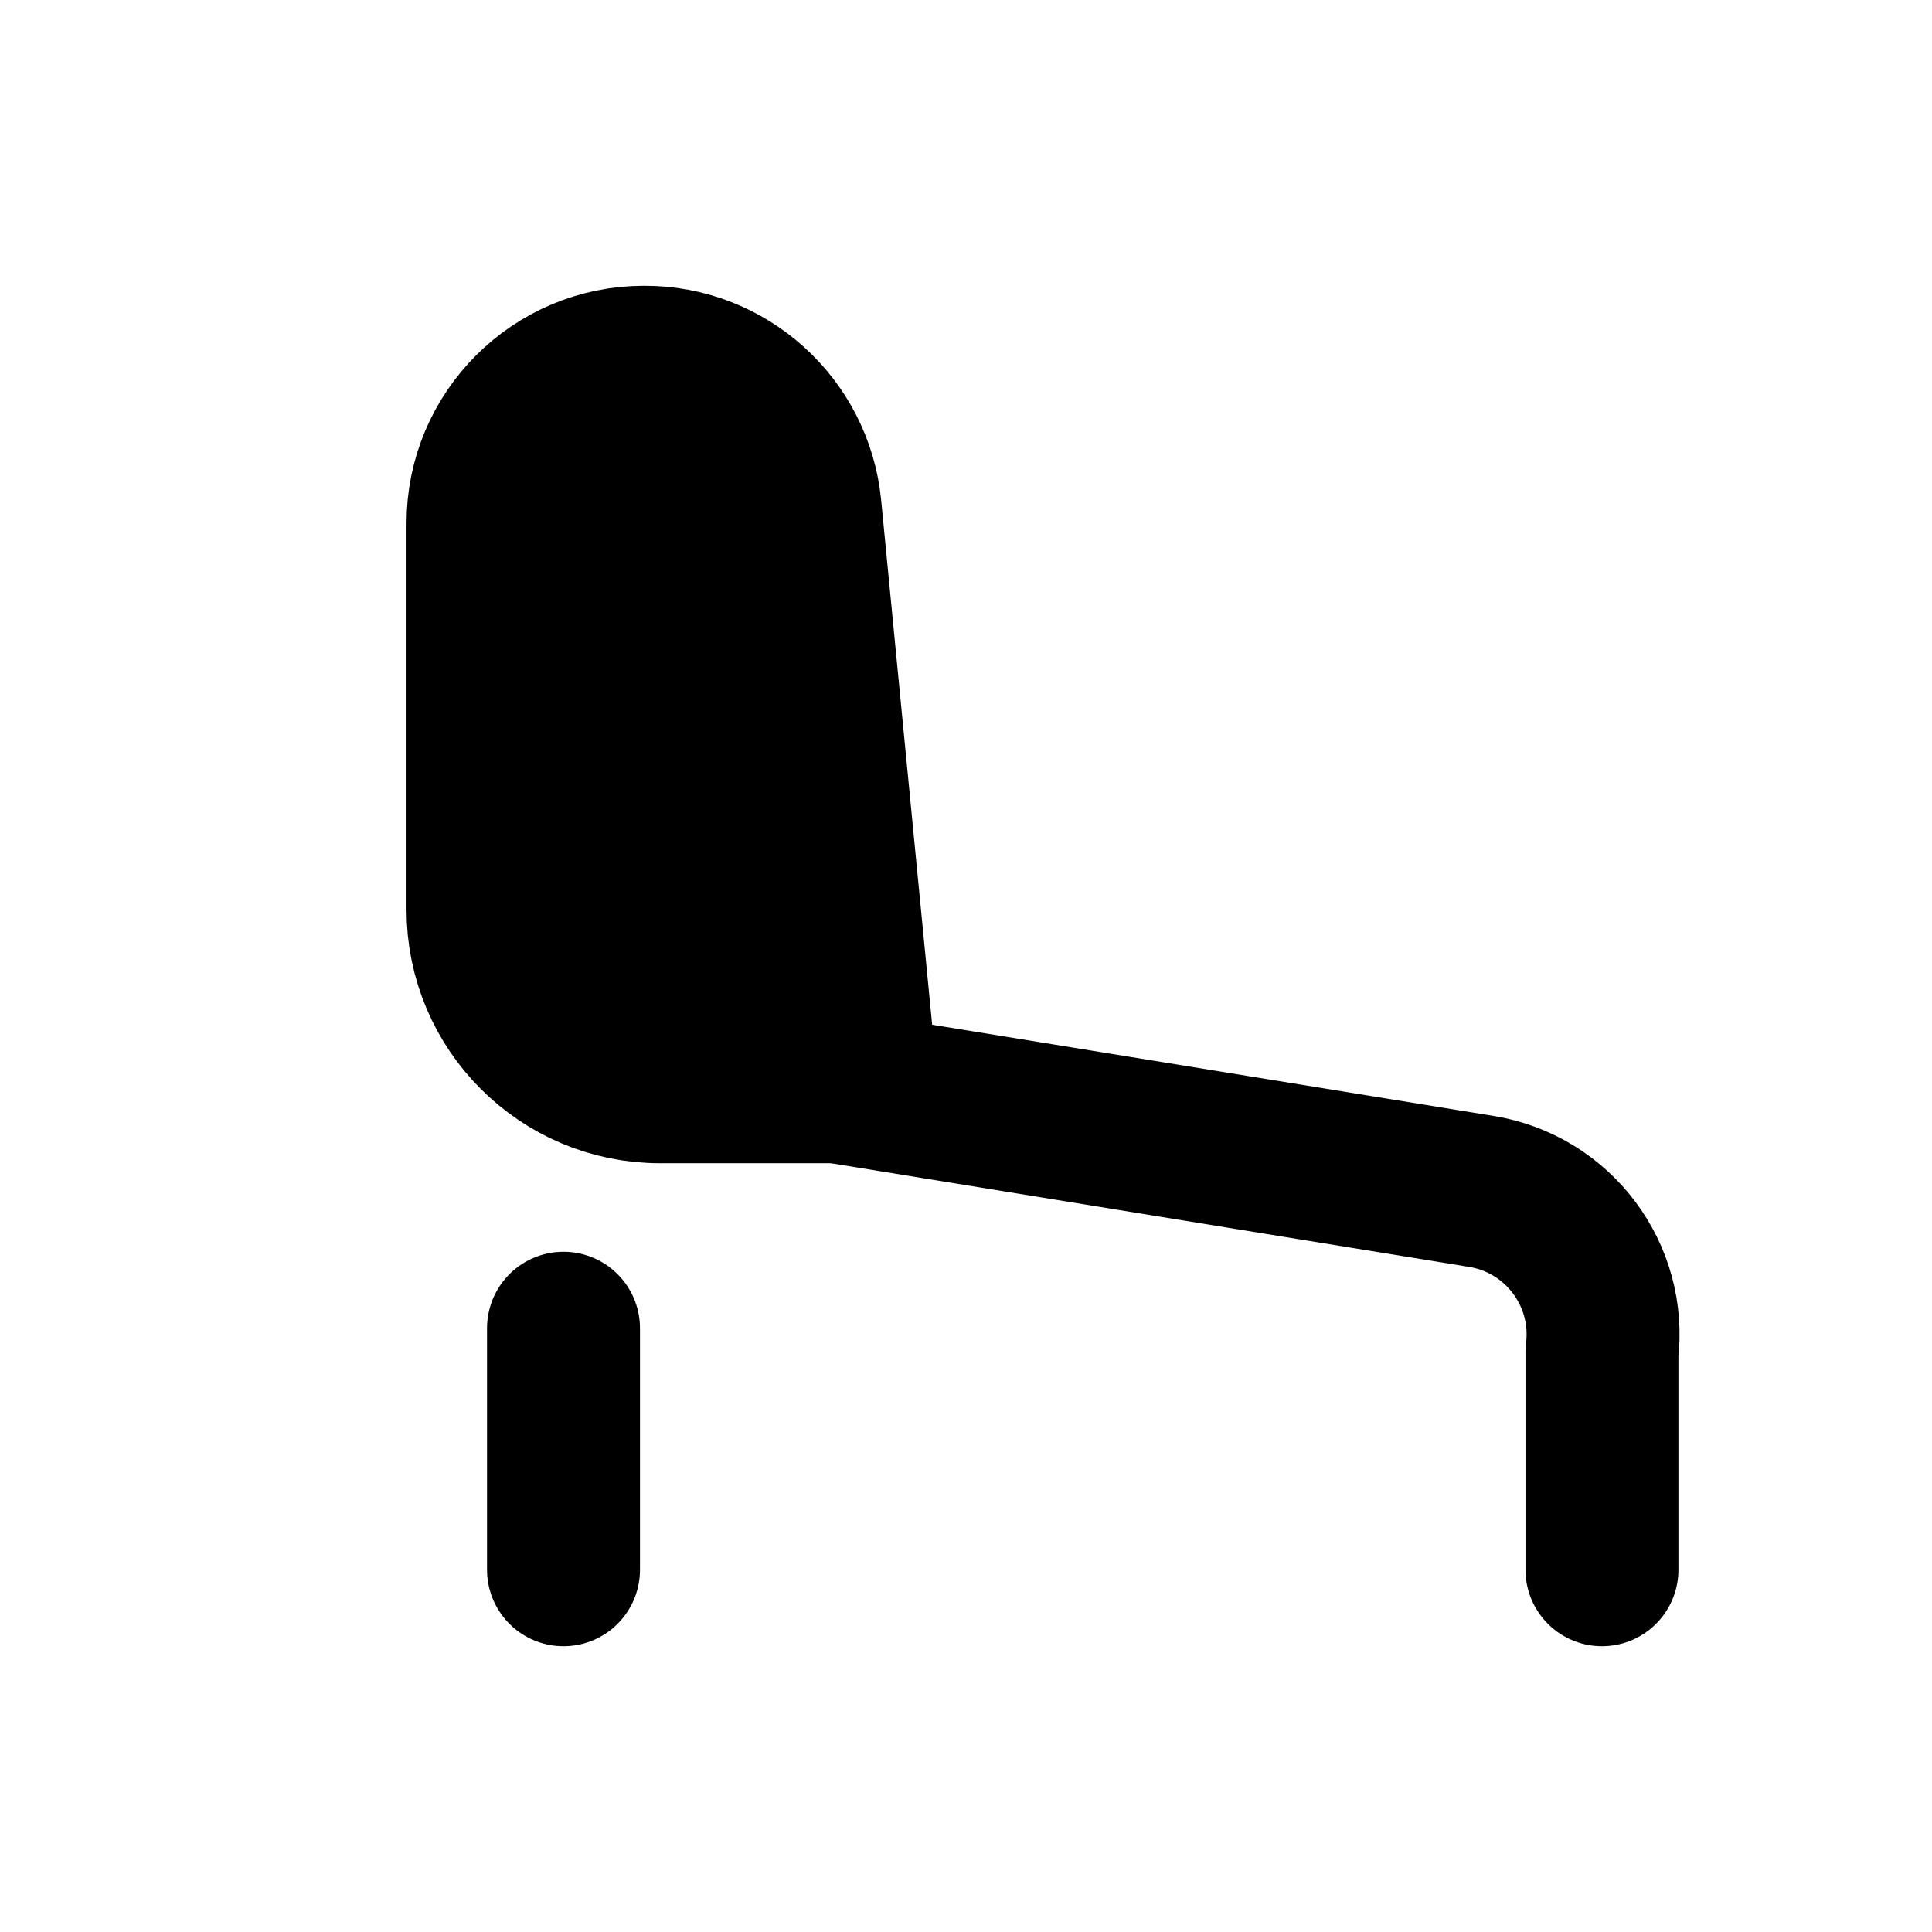
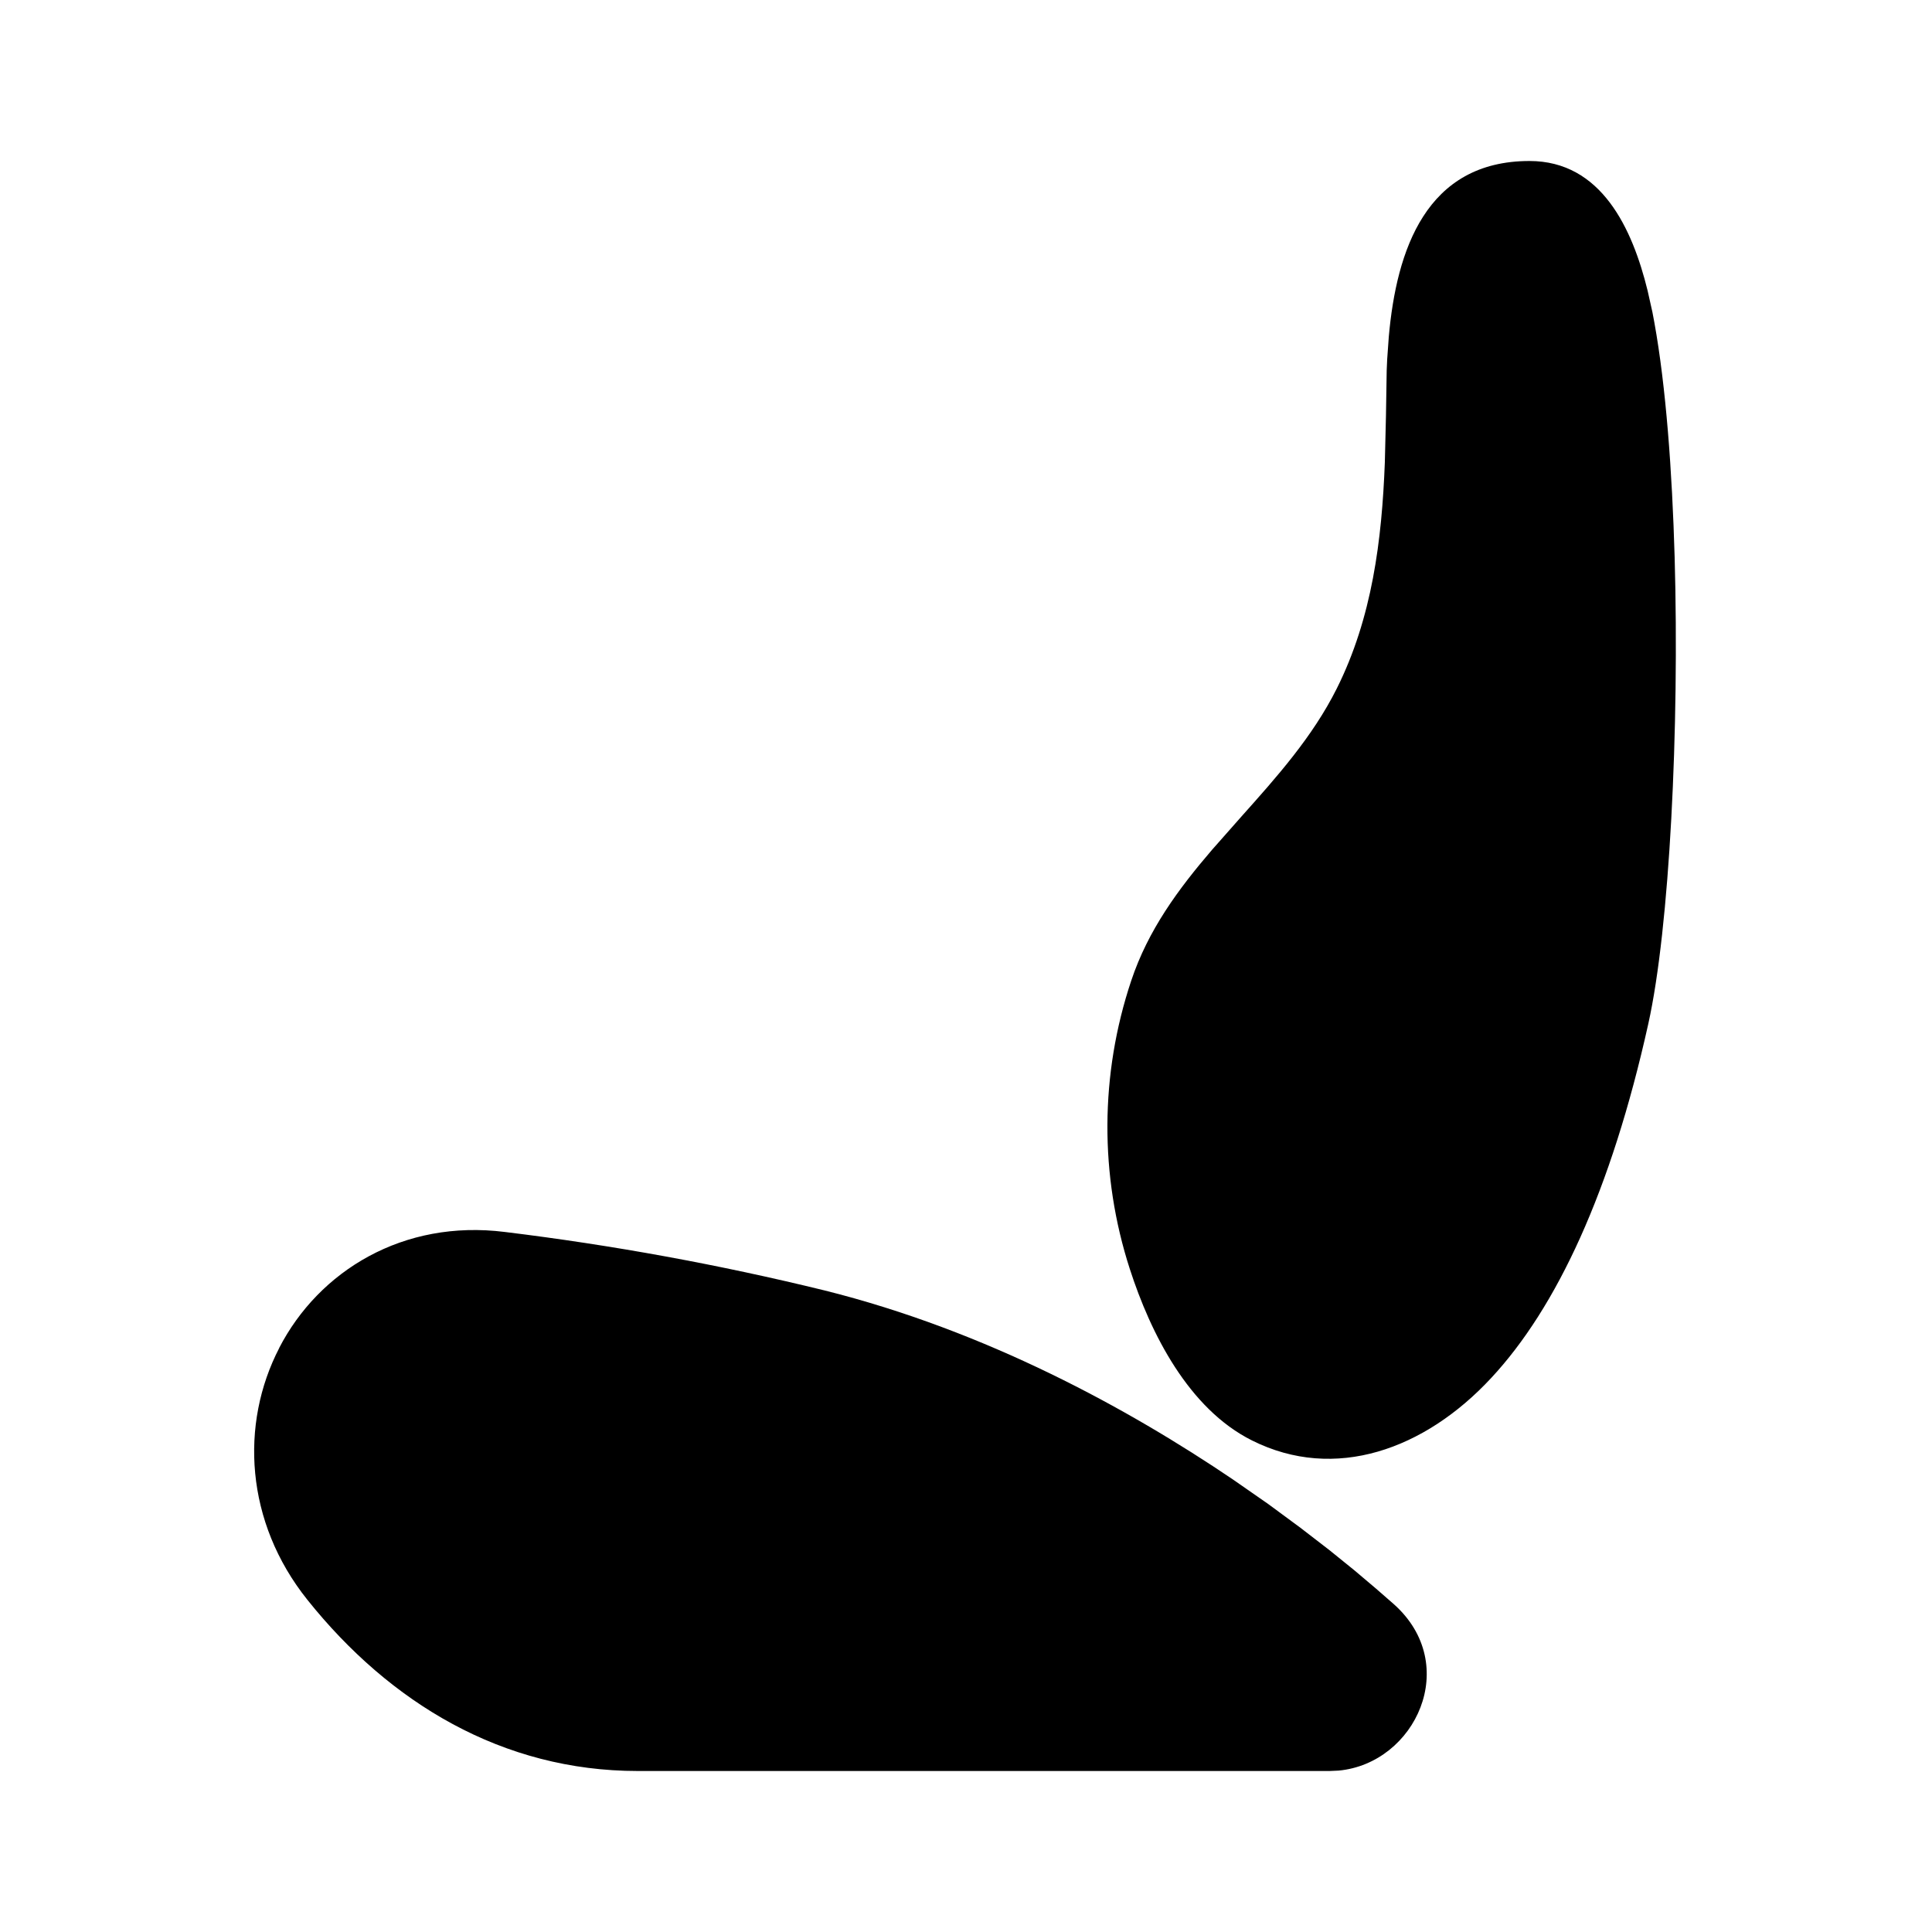
- <svg xmlns="http://www.w3.org/2000/svg" viewBox="0 0 24 24" fill="none" stroke="#000000" stroke-width="1.9" stroke-linecap="round" stroke-linejoin="round">
-   <path d="M8 4.5a2 2 0 0 1 2 1.8l.7 7.2H8.2A2.2 2.2 0 0 1 6 11.3V6.5a2 2 0 0 1 2-2Z" fill="#000000" stroke="#000000" />
-   <path d="M10.4 13.5l8 1.3a1.8 1.8 0 0 1 1.5 2v2.7" />
-   <line x1="7" y1="19.5" x2="7" y2="16.5" />
+ <svg xmlns="http://www.w3.org/2000/svg" width="1em" height="1em" viewBox="0 0 24 24">
+   <path d="M0 0h24v24H0z" fill="none" />
+   <g fill="none">
+     <path d="m12.593 23.258l-.011.002l-.071.035l-.02.004l-.014-.004l-.071-.035q-.016-.005-.024.005l-.004.01l-.017.428l.005.02l.01.013l.104.074l.015.004l.012-.004l.104-.074l.012-.016l.004-.017l-.017-.427q-.004-.016-.017-.018m.265-.113l-.013.002l-.185.093l-.01.01l-.003.011l.018.43l.005.012l.008.007l.201.093q.019.005.029-.008l.004-.014l-.034-.614q-.005-.018-.02-.022m-.715.002a.02.02 0 0 0-.027.006l-.006.014l-.034.614q.001.018.017.024l.015-.002l.201-.093l.01-.008l.004-.011l.017-.43l-.003-.012l-.01-.01z" />
+     <path fill="currentColor" d="M3.468 16.745c.495-.958 1.54-1.6 2.804-1.441a34 34 0 0 1 3.97.726c2.01.502 3.771 1.467 5.073 2.348l.44.306l.4.295l.358.276l.314.254l.267.226l.22.192c.843.751.27 1.978-.685 2.068l-.112.005H7.923c-1.682 0-3.08-.845-4.104-2.126c-.774-.967-.84-2.183-.35-3.129ZM19 2c.893 0 1.278.84 1.467 1.61l.06.268l.024.128c.144.797.221 1.842.252 2.916c.06 2.125-.062 4.602-.327 5.795c-.462 2.082-1.14 3.529-1.952 4.401c-.826.89-1.942 1.291-2.971.776c-.789-.394-1.26-1.331-1.518-2.13a5.73 5.73 0 0 1 .017-3.58c.21-.632.588-1.142 1.004-1.627l.363-.411c.442-.495.885-.99 1.187-1.593c.44-.88.56-1.843.597-2.81l.014-.58l.009-.56l.006-.138l.02-.28C17.347 3.107 17.716 2 19 2" />
+   </g>
</svg>
